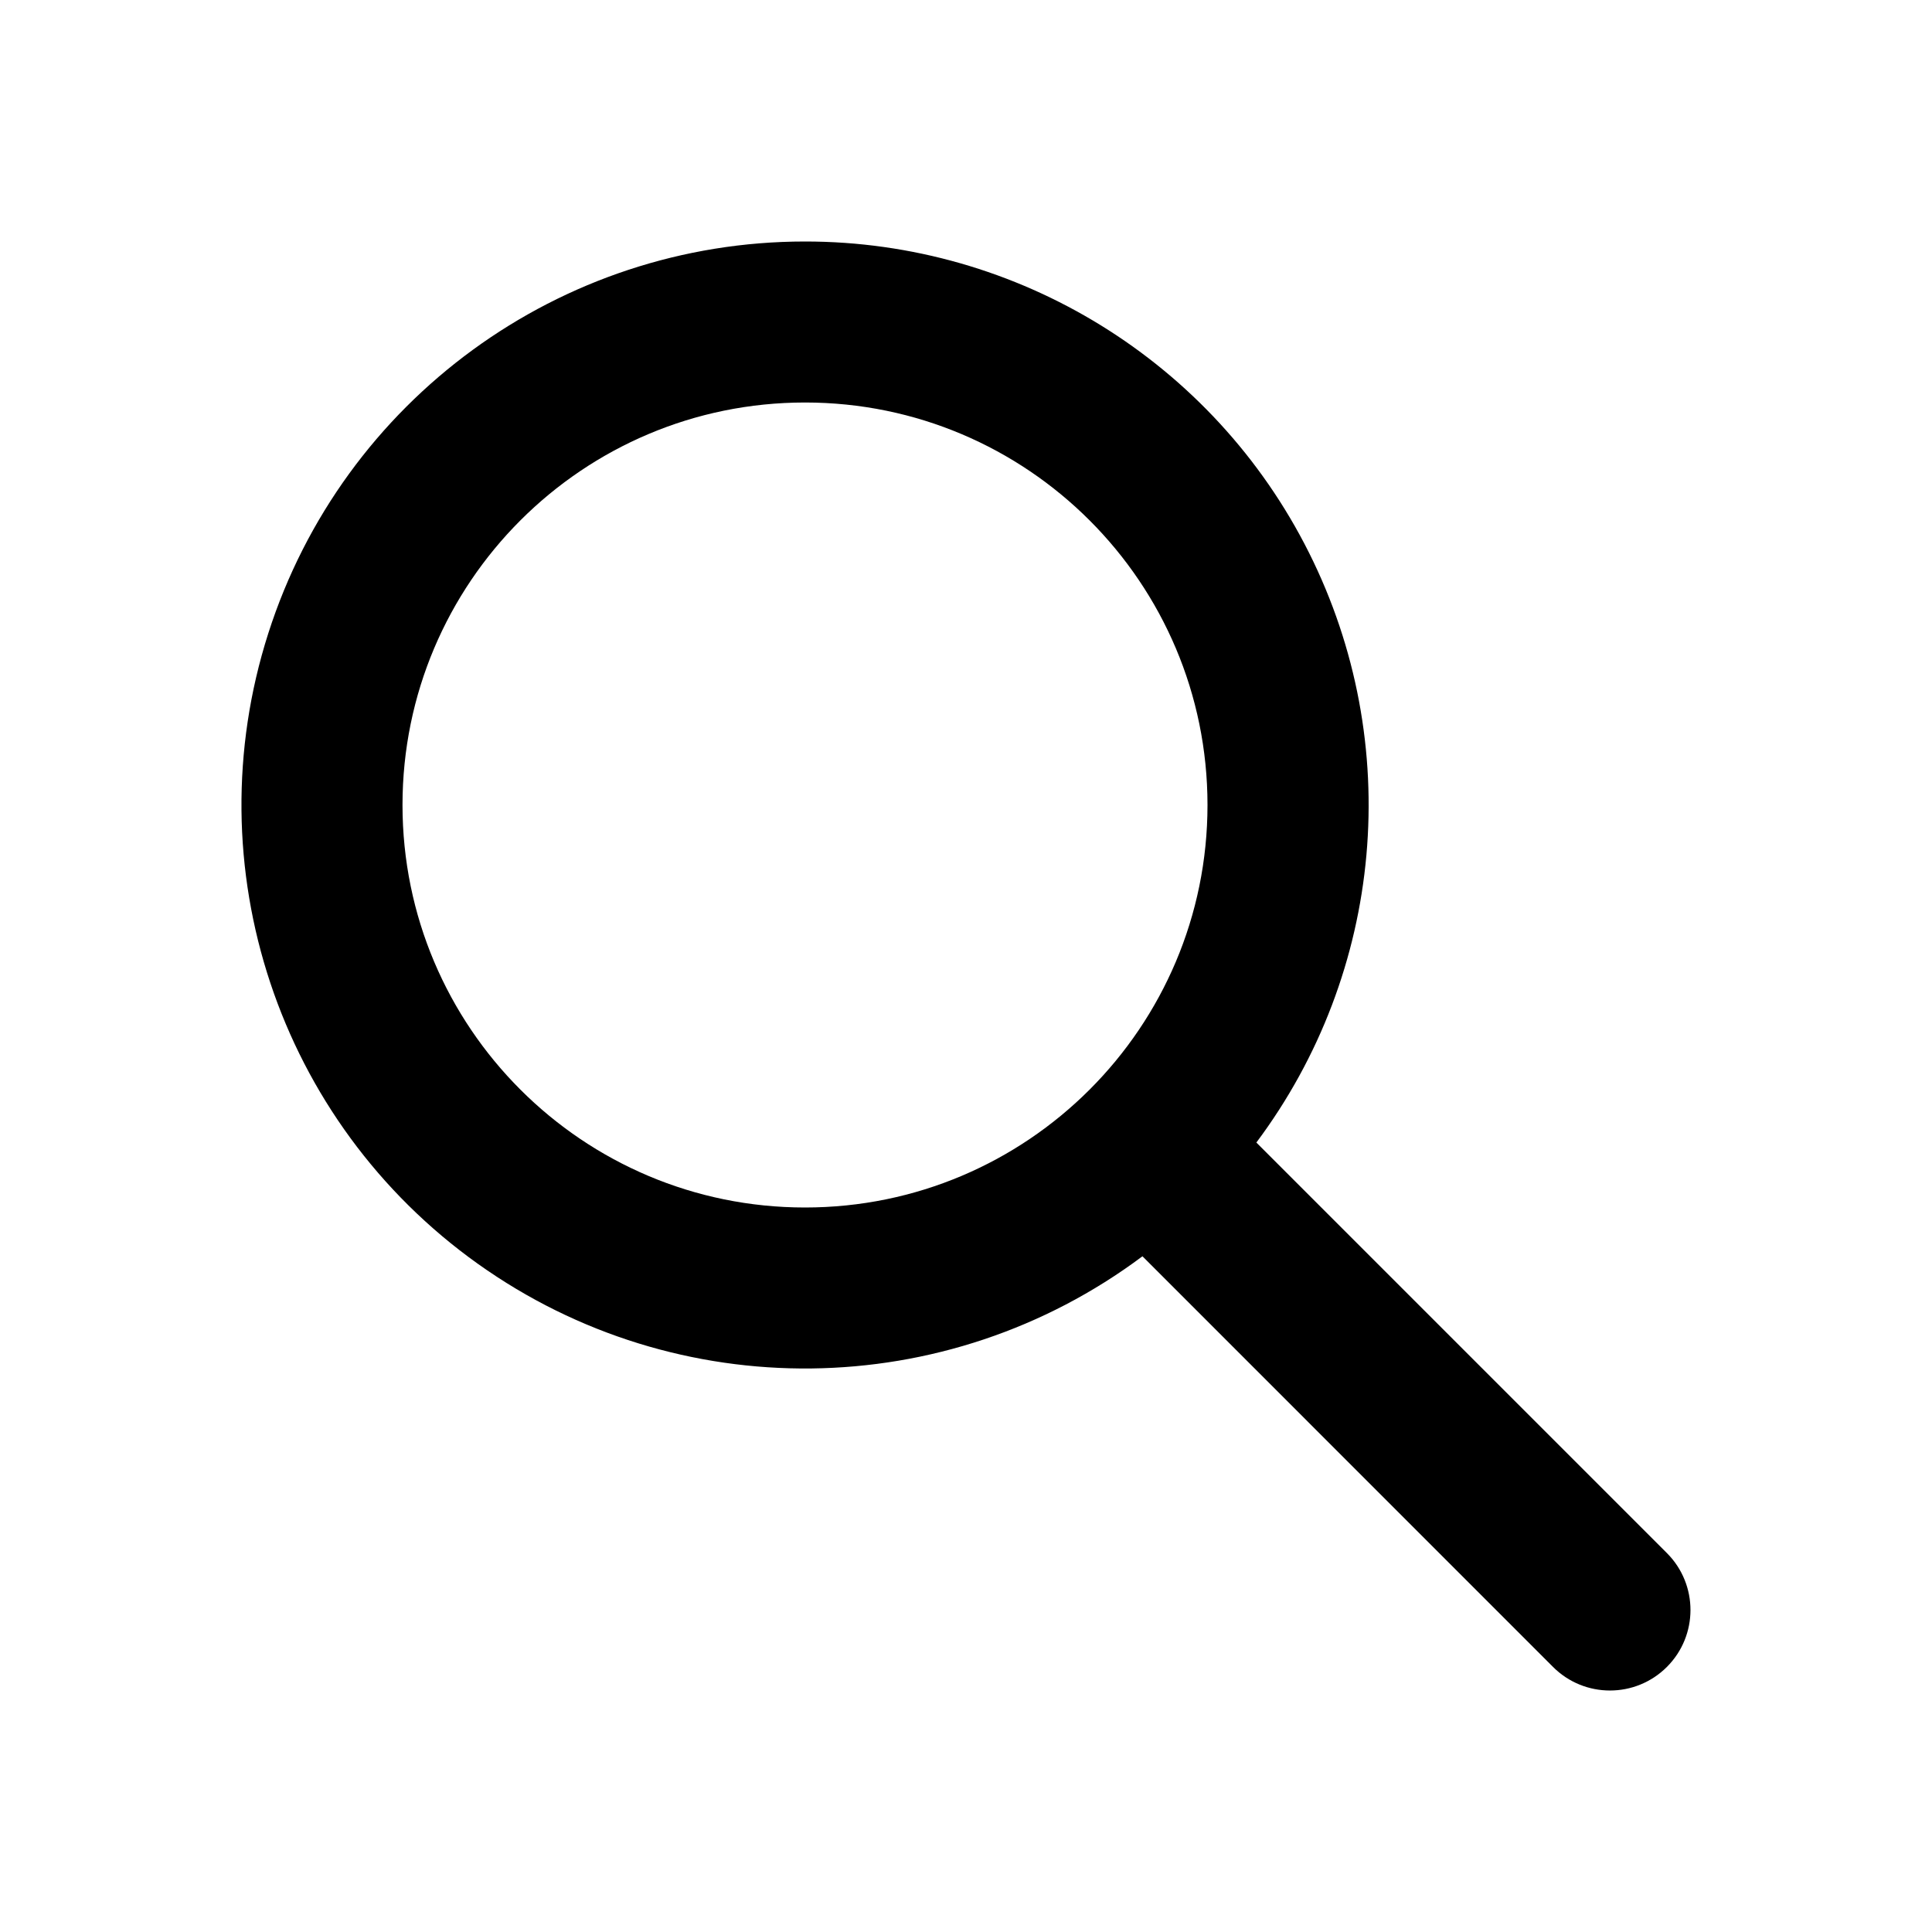
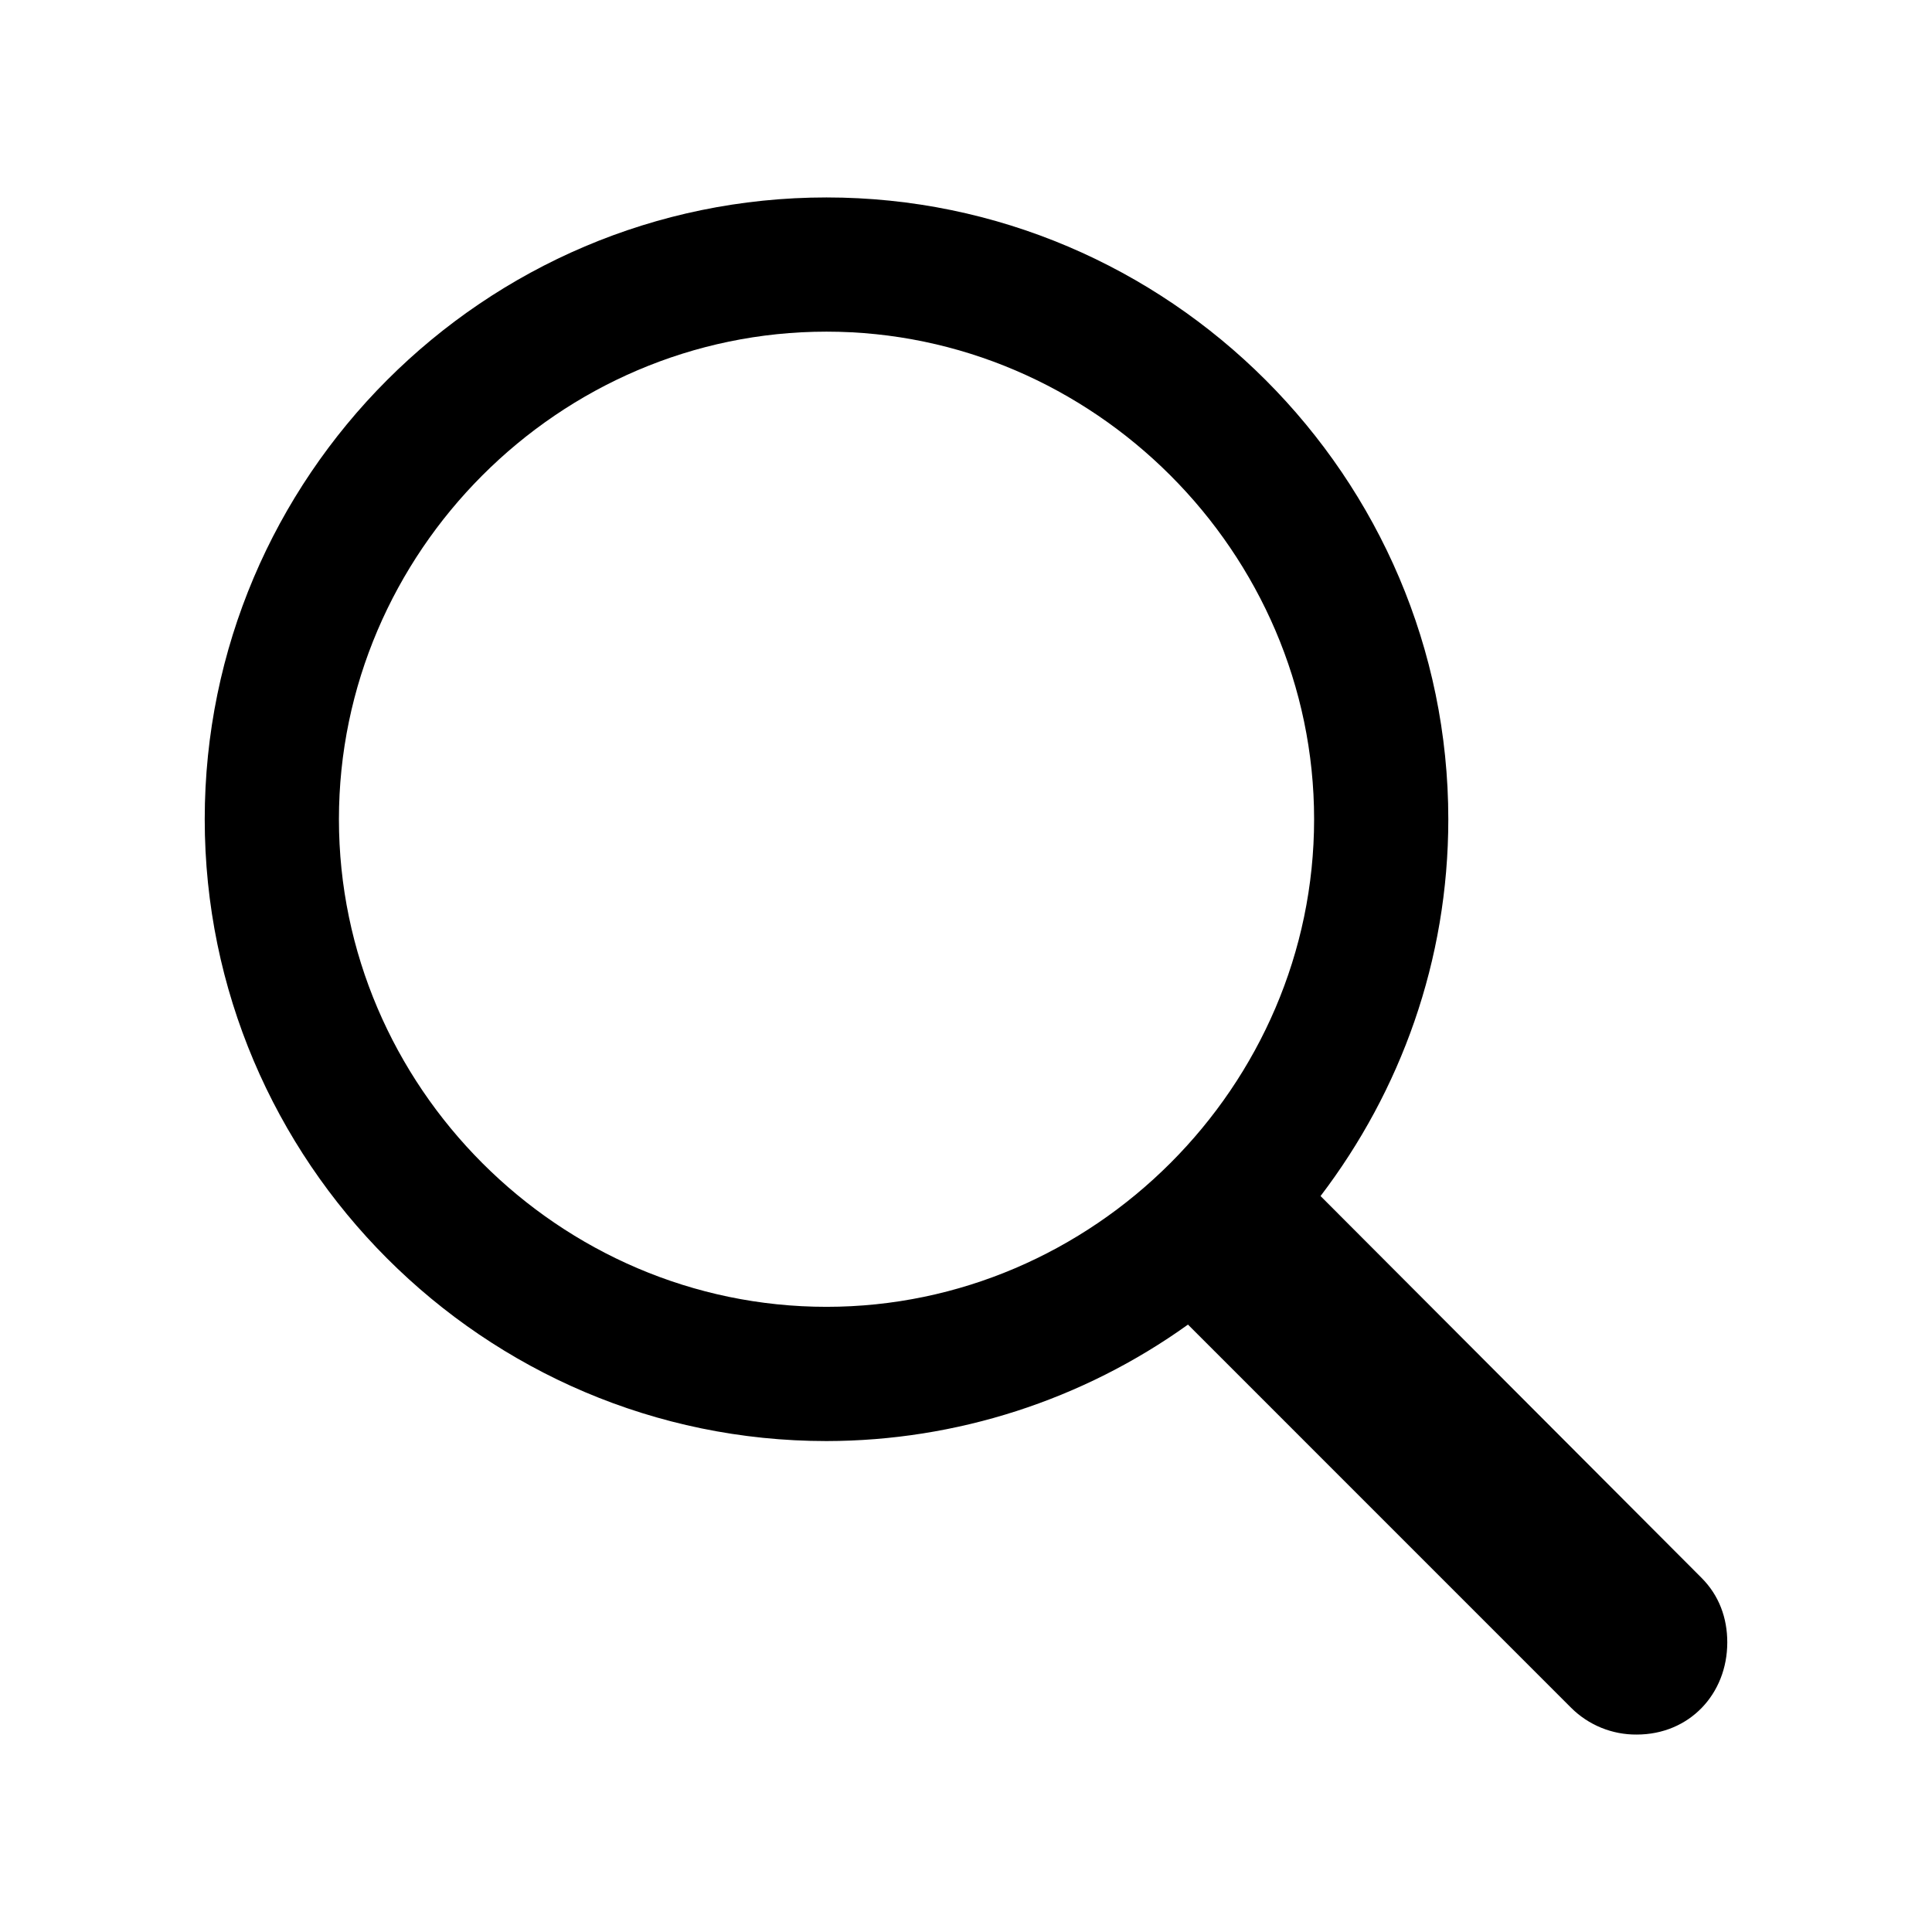
- <svg xmlns="http://www.w3.org/2000/svg" viewBox="0 0 24 24">
-   <g fill="none" fill-rule="evenodd">
-     <path d="m12.593 23.258l-.011.002l-.071.035l-.02.004l-.014-.004l-.071-.035q-.016-.005-.024.005l-.004.01l-.017.428l.005.02l.01.013l.104.074l.015.004l.012-.004l.104-.074l.012-.016l.004-.017l-.017-.427q-.004-.016-.017-.018m.265-.113l-.013.002l-.185.093l-.01.01l-.003.011l.018.43l.005.012l.008.007l.201.093q.019.005.029-.008l.004-.014l-.034-.614q-.005-.018-.02-.022m-.715.002a.02.02 0 0 0-.027.006l-.006.014l-.034.614q.001.018.017.024l.015-.002l.201-.093l.01-.008l.004-.011l.017-.43l-.003-.012l-.01-.01z" />
-     <path fill="currentColor" d="M5 10a5 5 0 1 1 10 0a5 5 0 0 1-10 0m5-7a7 7 0 1 0 4.192 12.606l5.1 5.101a1 1 0 0 0 1.415-1.414l-5.1-5.1A7 7 0 0 0 10 3" />
-   </g>
+ <svg xmlns="http://www.w3.org/2000/svg" viewBox="0 0 56 56">
+   <path fill="currentColor" d="M23.957 41.77a18.02 18.02 0 0 0 10.477-3.376l11.109 11.11a2.66 2.66 0 0 0 1.898.773c1.524 0 2.625-1.172 2.625-2.672c0-.703-.234-1.359-.75-1.874L38.277 34.668c2.32-3.047 3.703-6.82 3.703-10.922c0-9.914-8.109-18.023-18.023-18.023c-9.937 0-18.023 8.109-18.023 18.023S14.02 41.77 23.957 41.77m0-3.891c-7.758 0-14.133-6.398-14.133-14.133S16.2 9.613 23.957 9.613c7.734 0 14.133 6.399 14.133 14.133c0 7.735-6.399 14.133-14.133 14.133" />
</svg>
